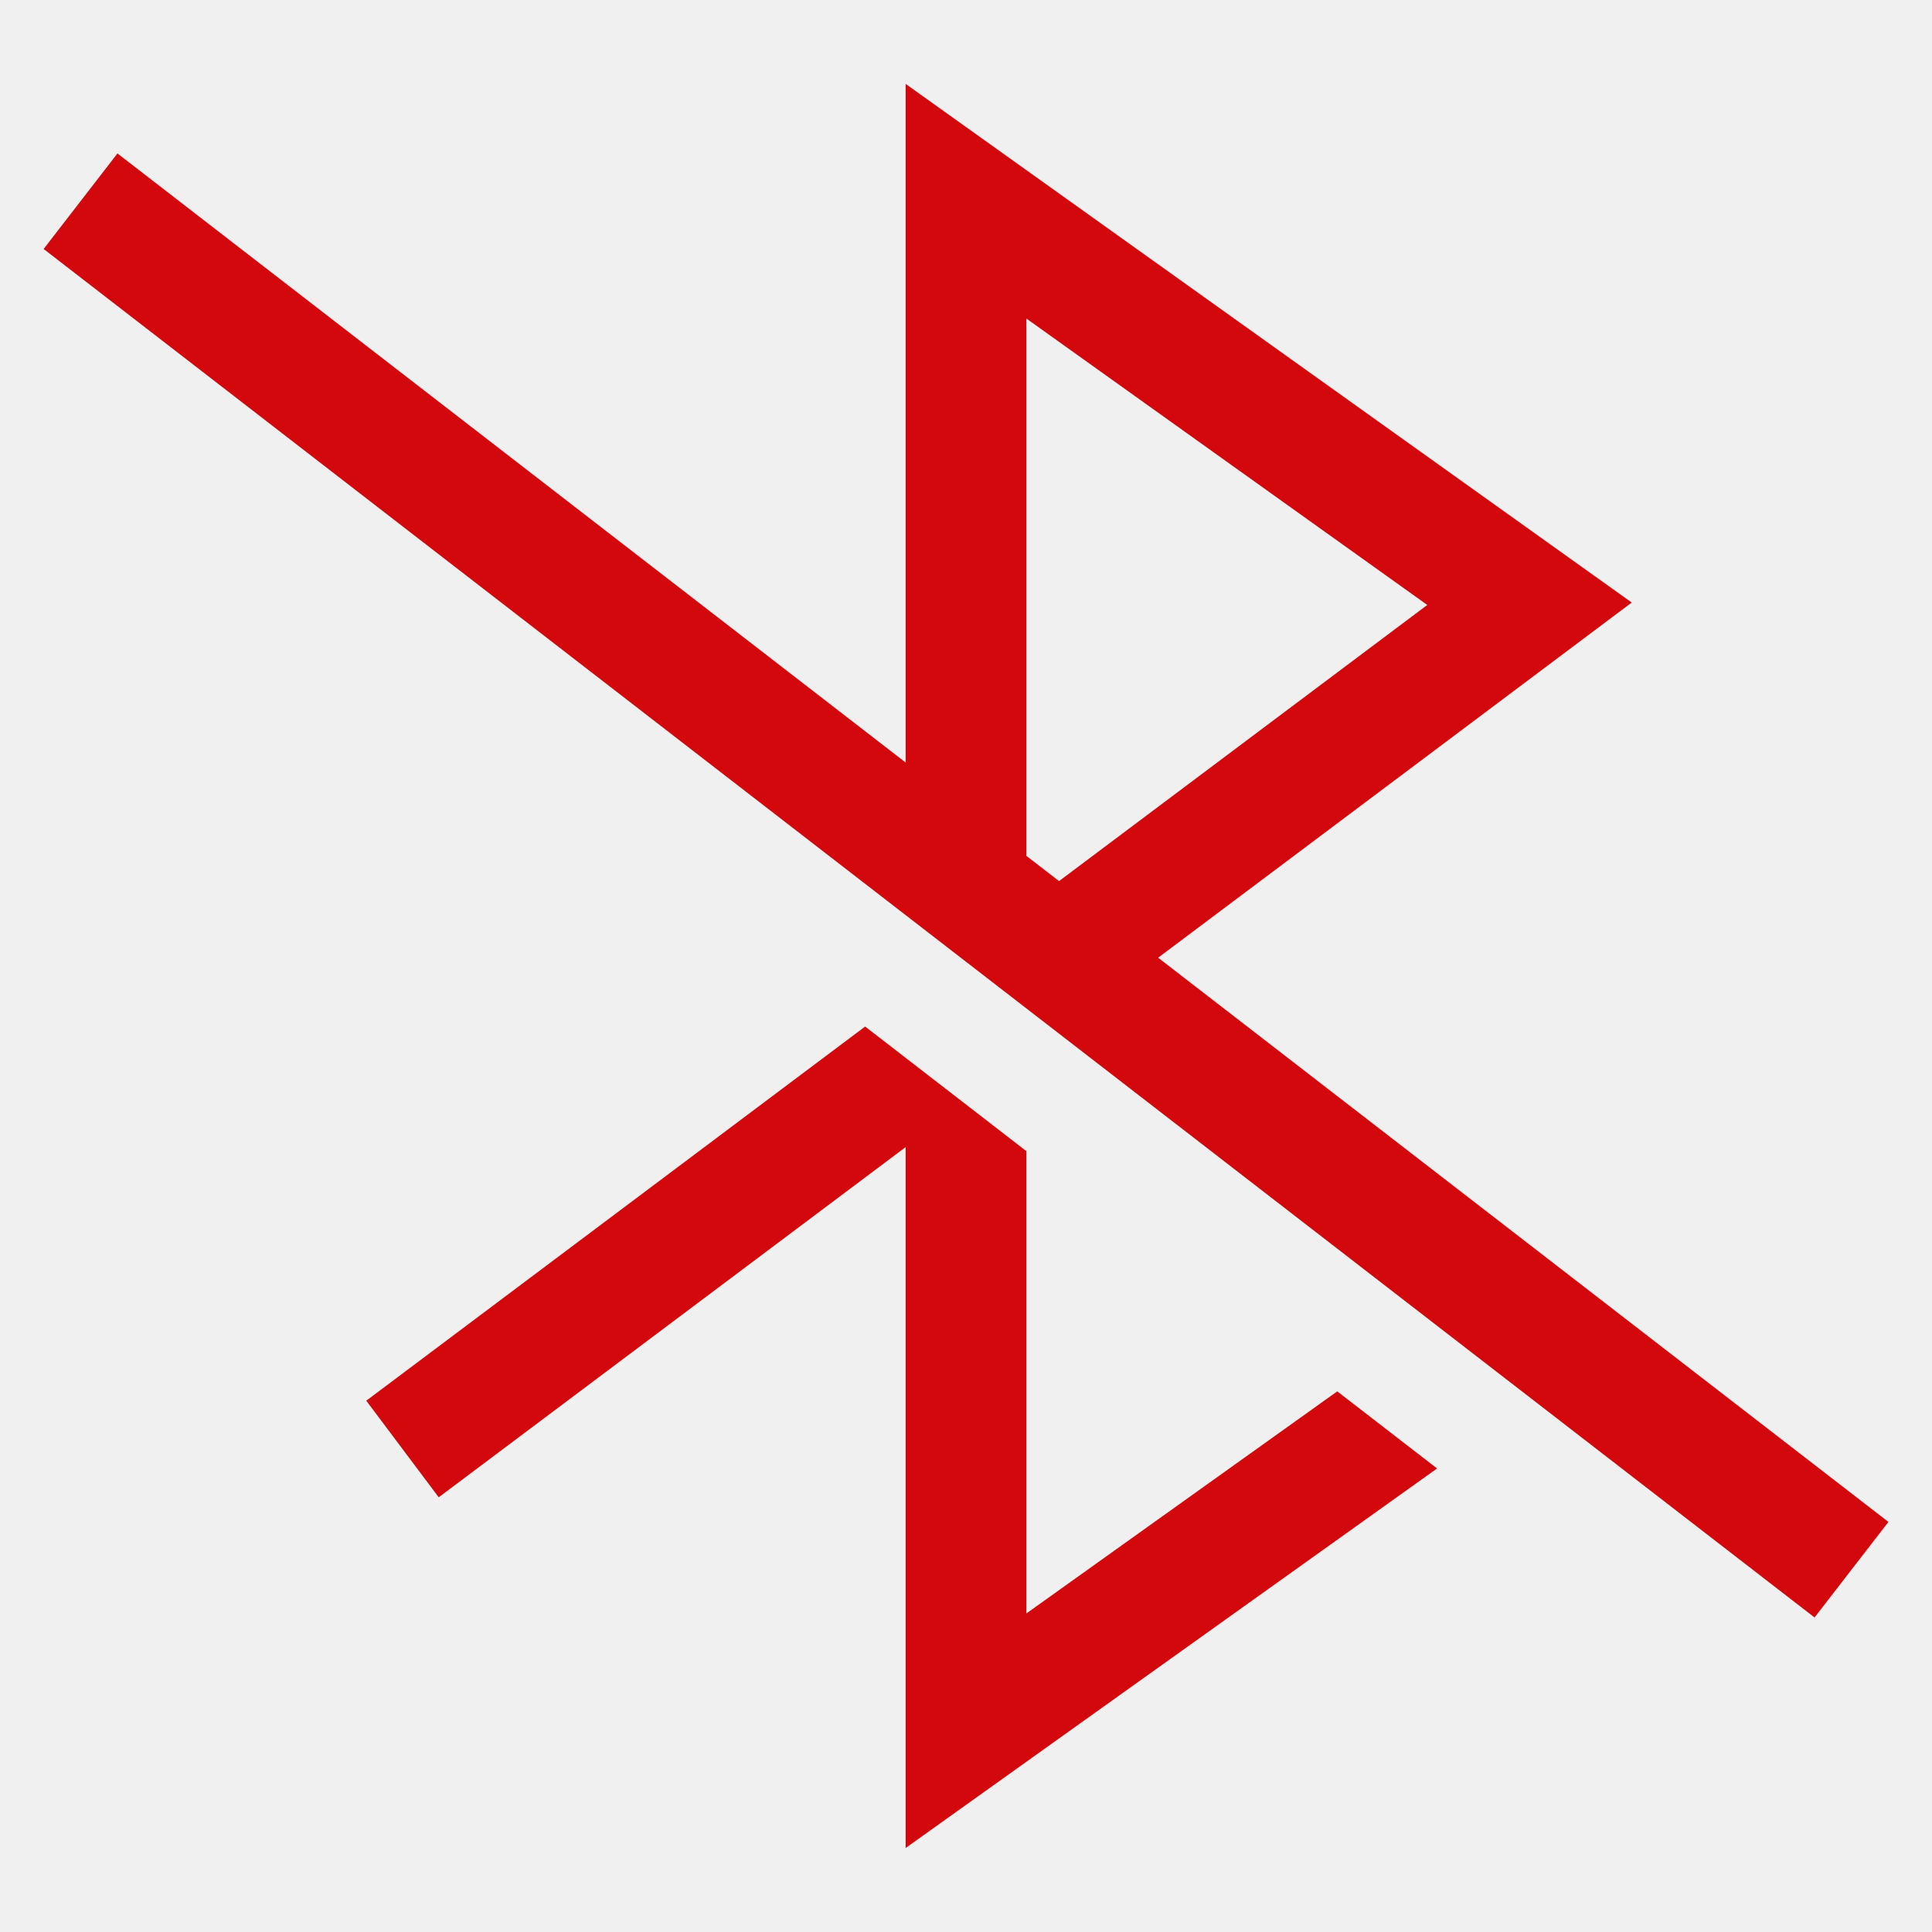
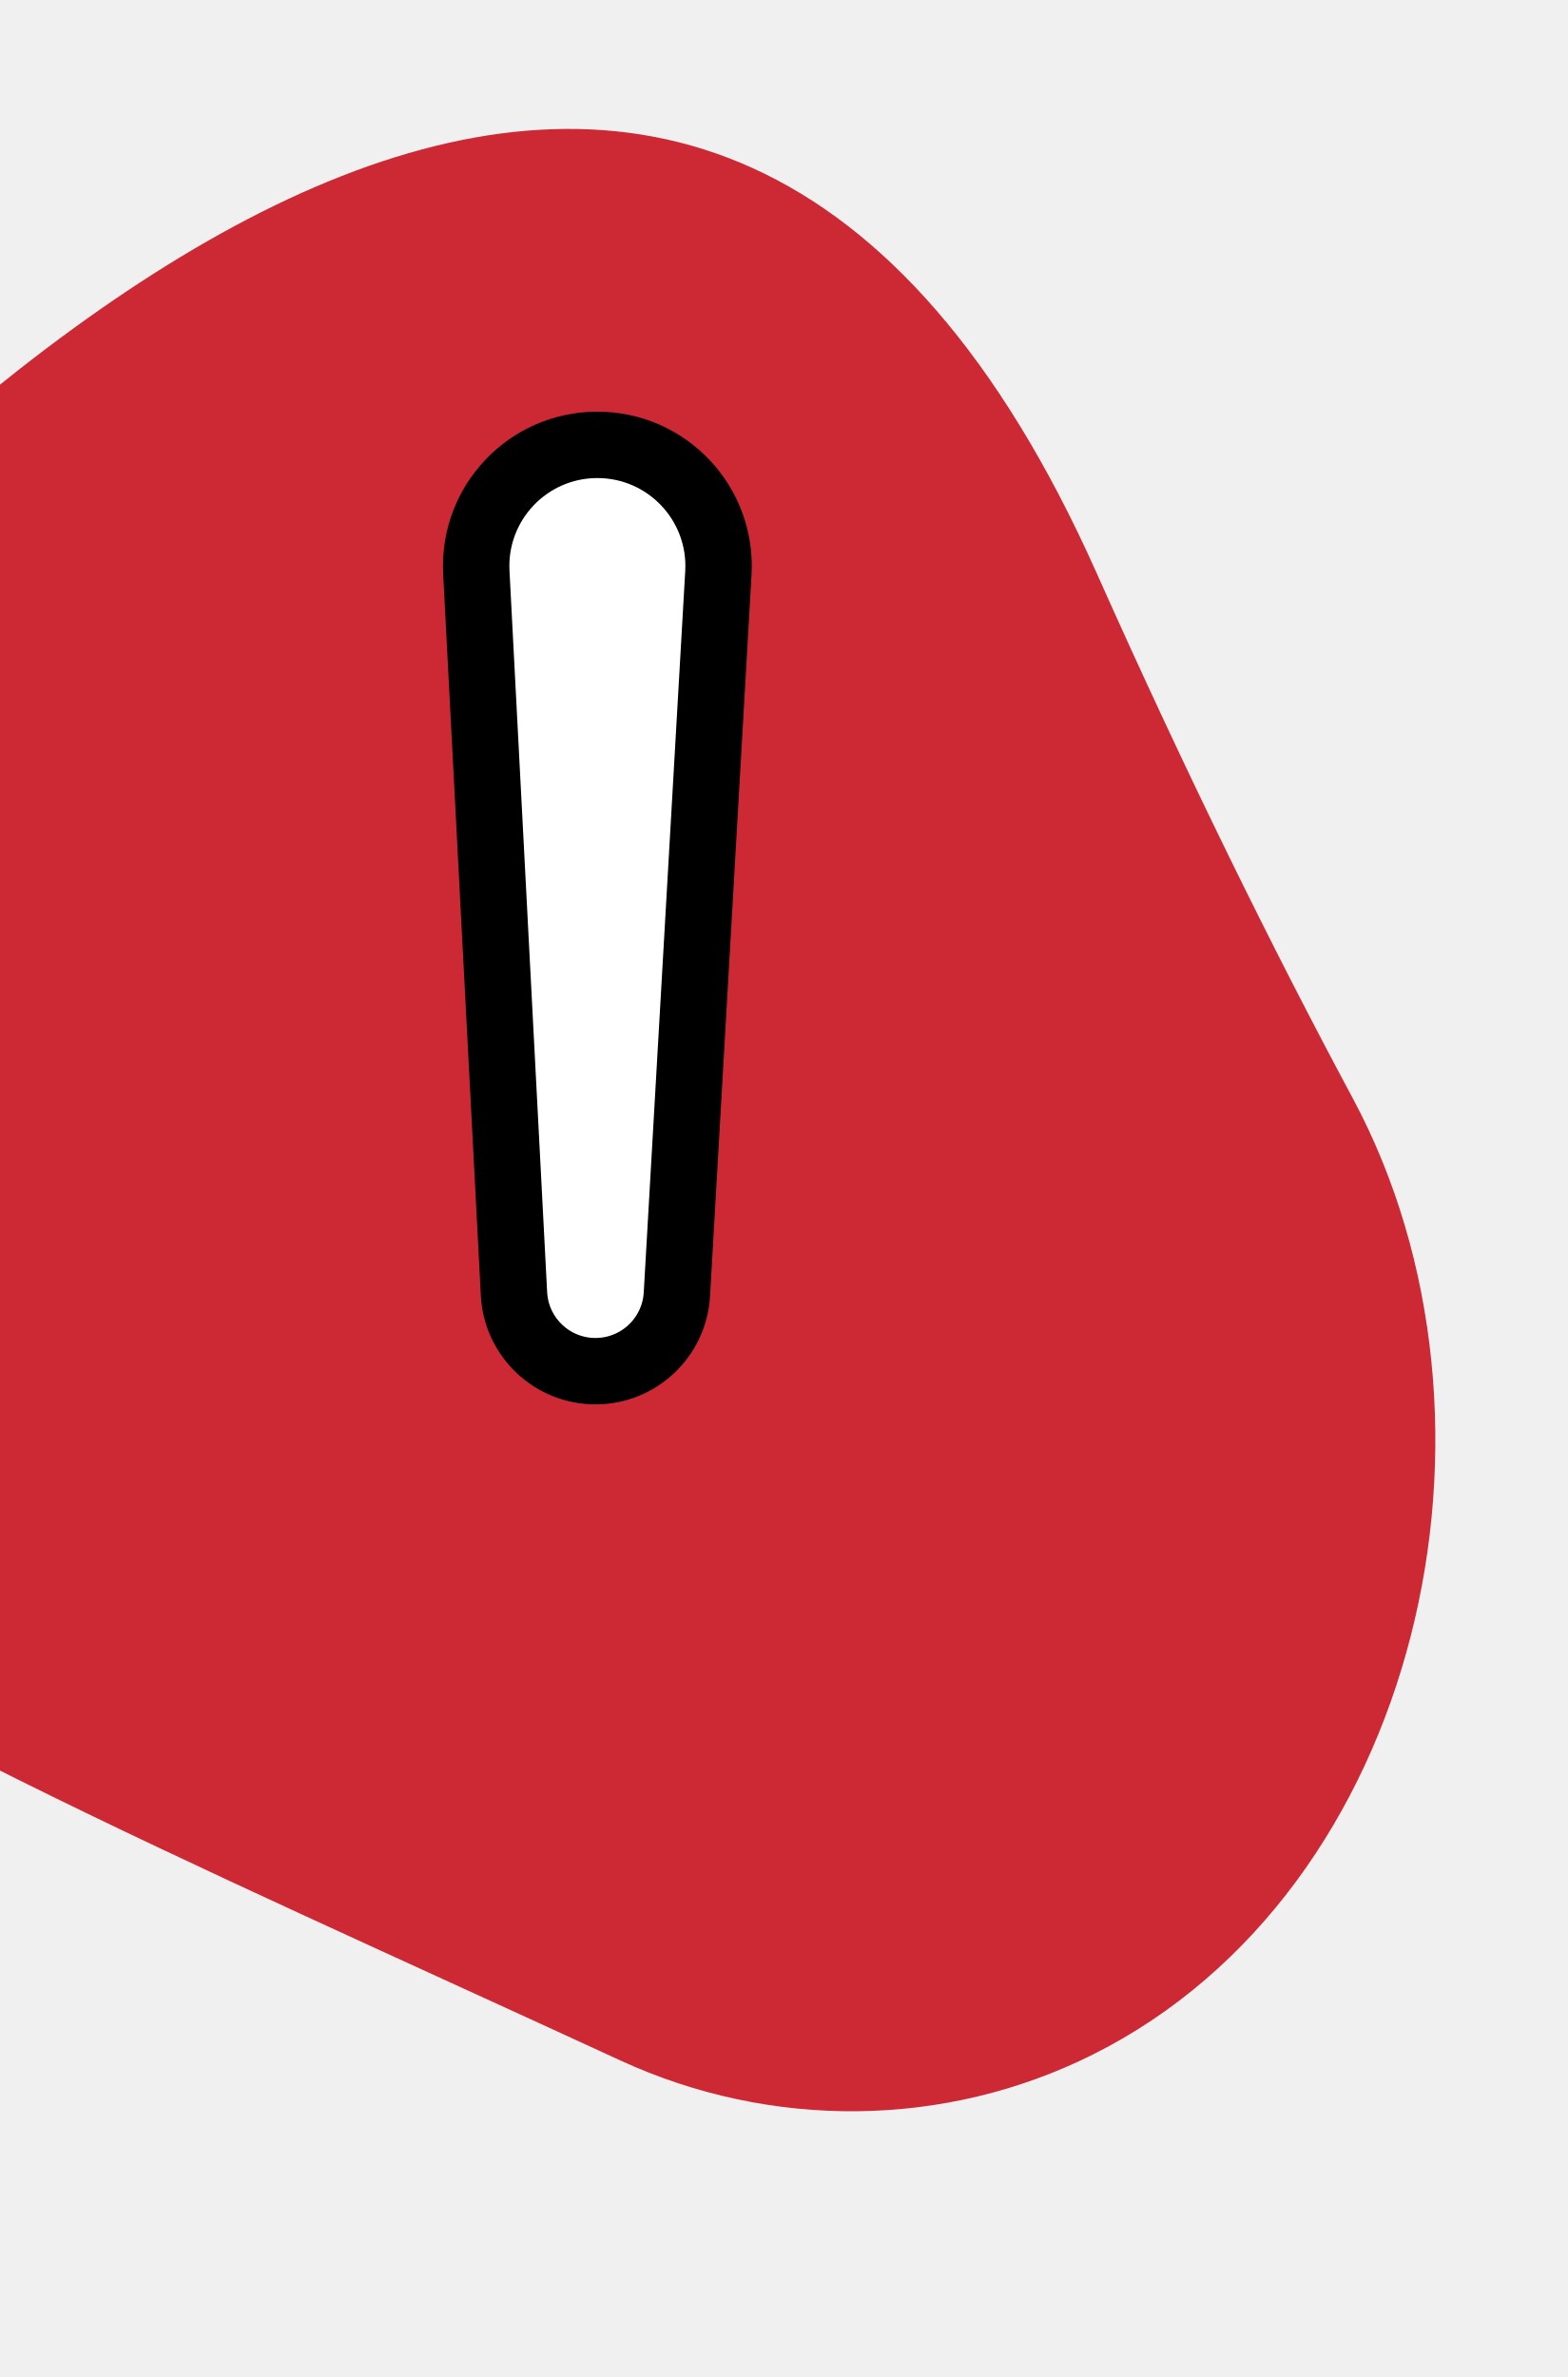
- <svg xmlns="http://www.w3.org/2000/svg" width="24" height="24" viewBox="0 0 24 24" fill="none">
-   <path fill-rule="evenodd" clip-rule="evenodd" d="M11.25 1.042L20.27 7.485L14.387 11.897L23.459 18.906L22.541 20.093L0.542 3.093L1.459 1.906L11.25 9.472V1.042ZM13.156 10.945L12.75 10.632V3.957L17.73 7.515L13.156 10.945Z" fill="#D3080C" />
-   <path d="M16.612 17.284L17.852 18.242L11.25 22.957V14.25L5.45 18.6L4.55 17.4L10.747 12.752L12.75 14.3V20.043L16.612 17.284Z" fill="#D3080C" />
+ <svg xmlns="http://www.w3.org/2000/svg" width="118" height="179" viewBox="0 0 118 179" fill="none">
+   <path d="M-36.077 65.644C-69.216 105.74 -19.066 124.827 46.698 155.156C58.028 160.381 71.145 160.294 82.303 154.711C106.988 142.357 114.904 107.021 101.857 82.696C95.908 71.606 89.409 58.472 82.573 43.149C53.11 -22.893 0.017 21.972 -36.077 65.644Z" fill="#CC2934" />
+   <path d="M50.969 97.466L54.093 43.151C54.394 37.913 50.228 33.5 44.981 33.5C39.754 33.5 35.595 37.882 35.867 43.102L38.703 97.434C38.873 100.697 41.569 103.256 44.837 103.256C48.092 103.256 50.782 100.716 50.969 97.466Z" fill="white" stroke="black" stroke-width="5" />
</svg>
